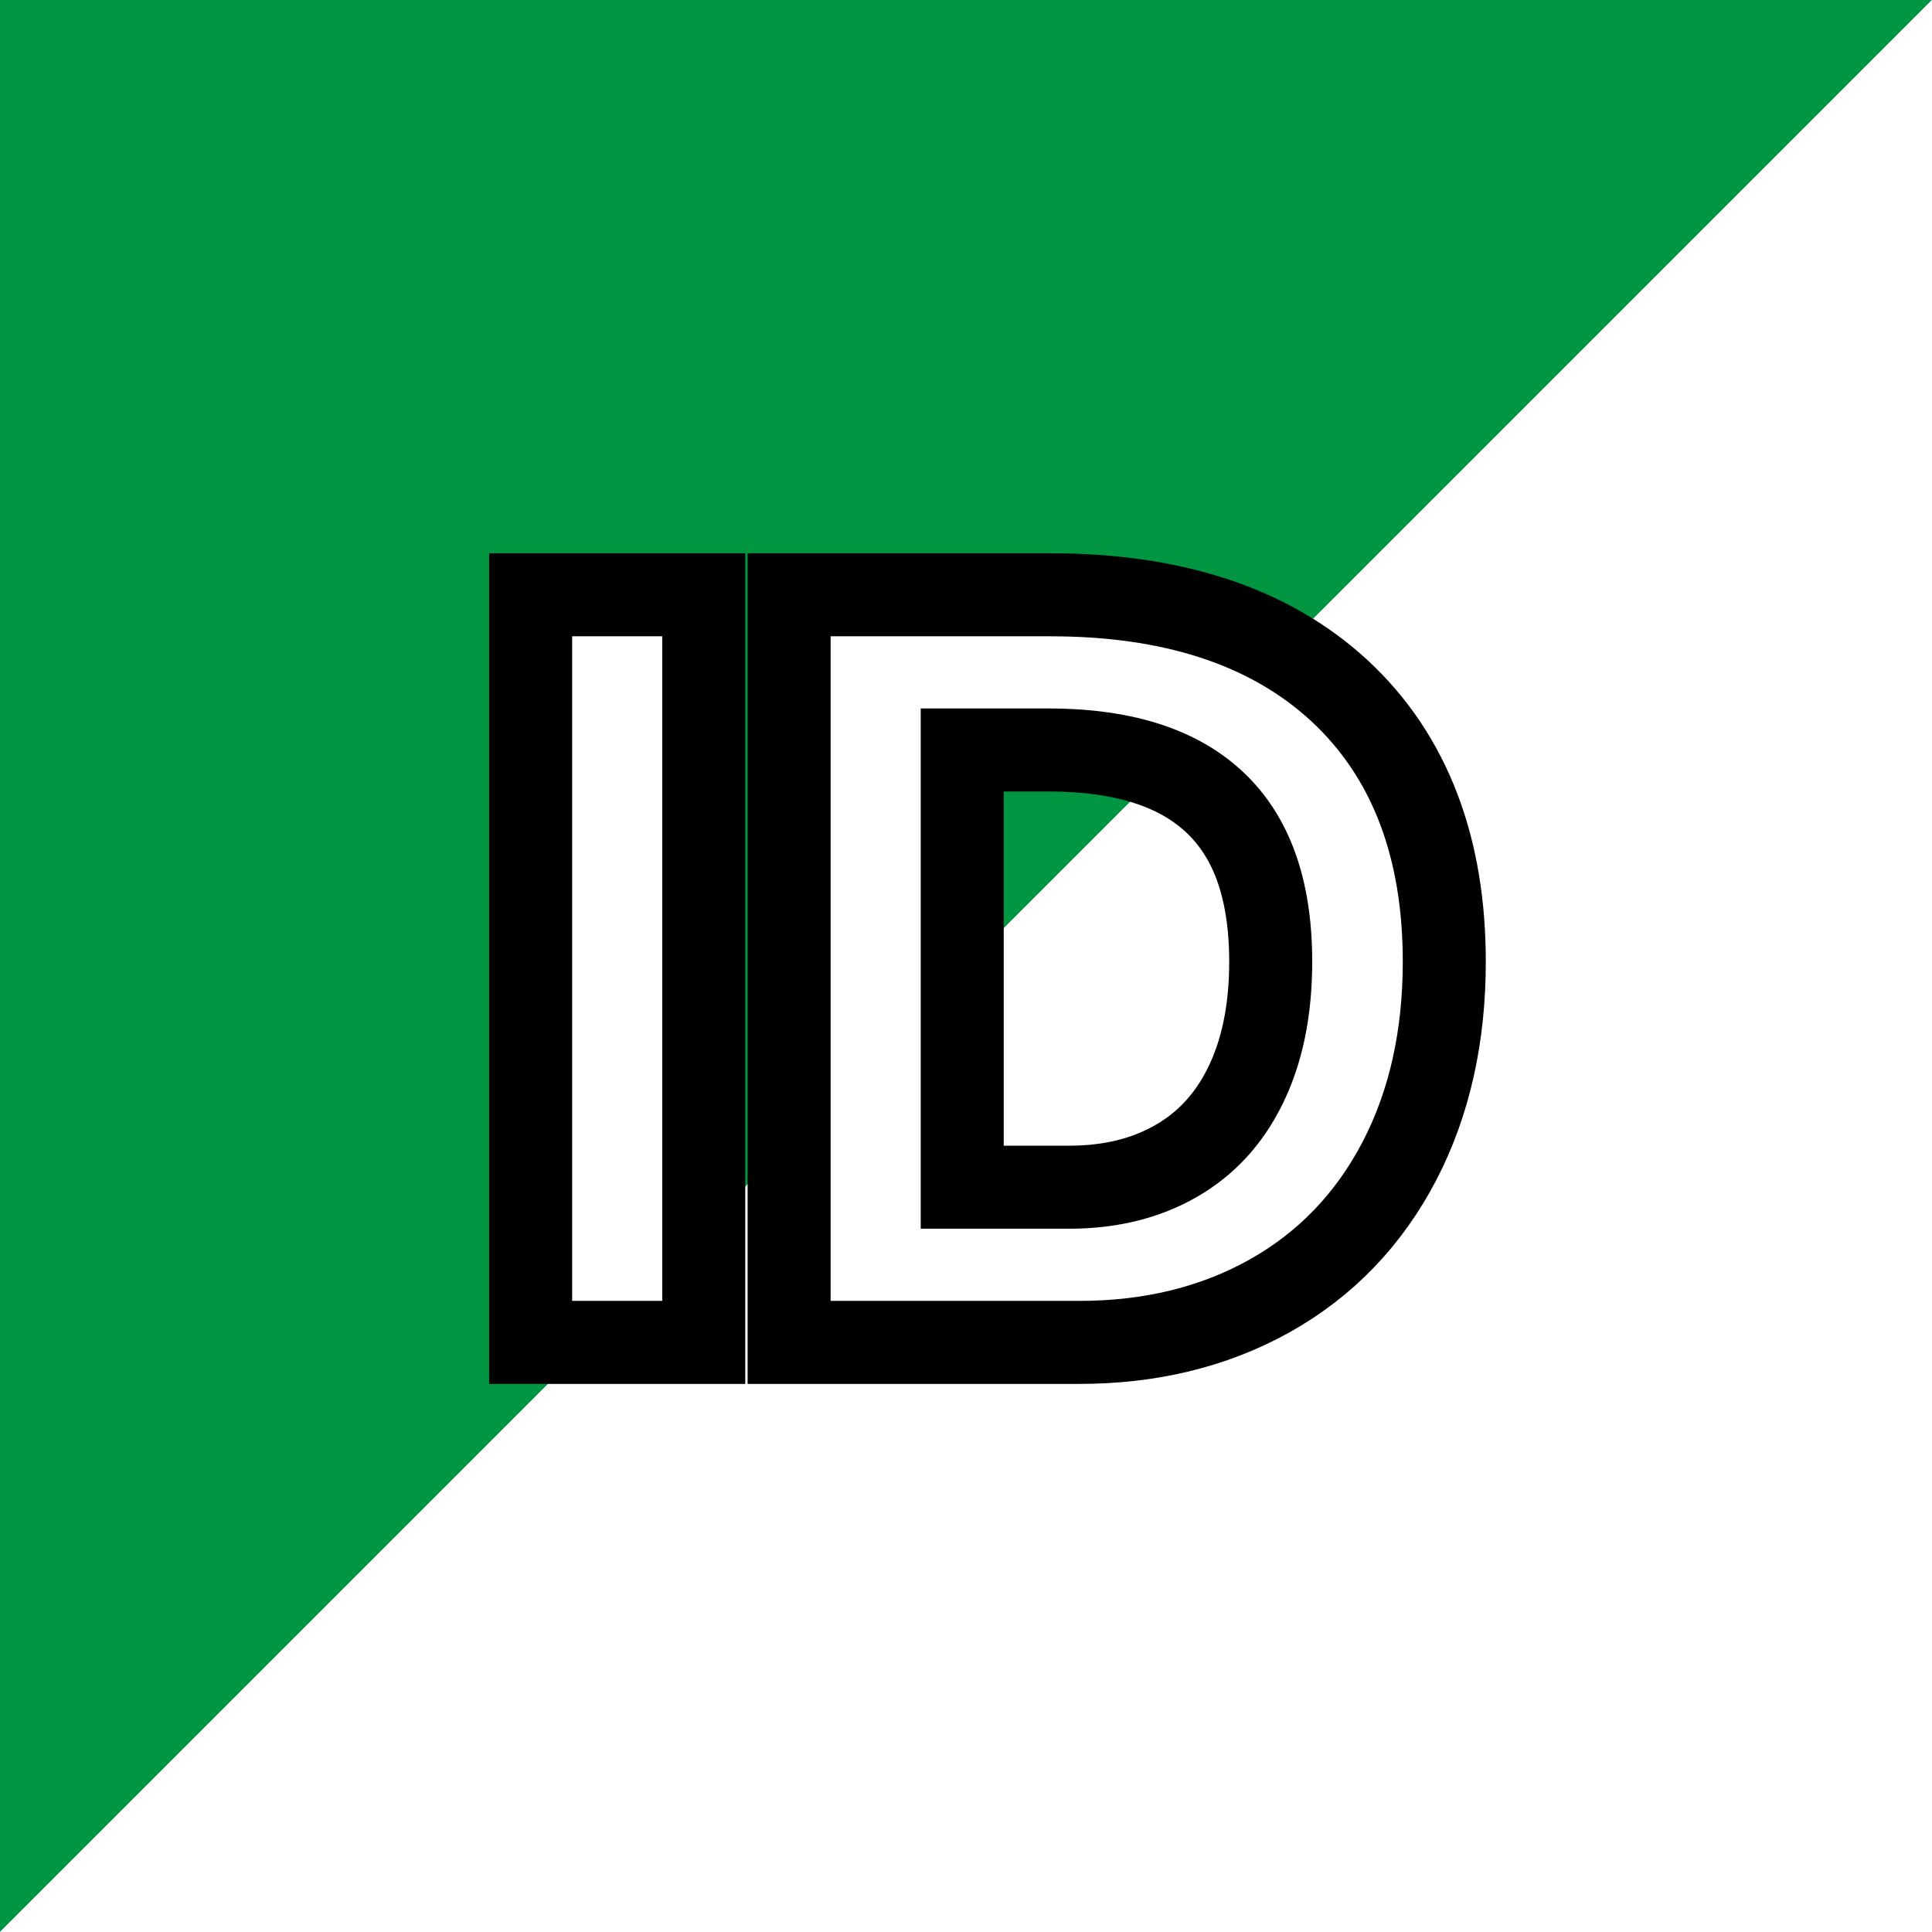
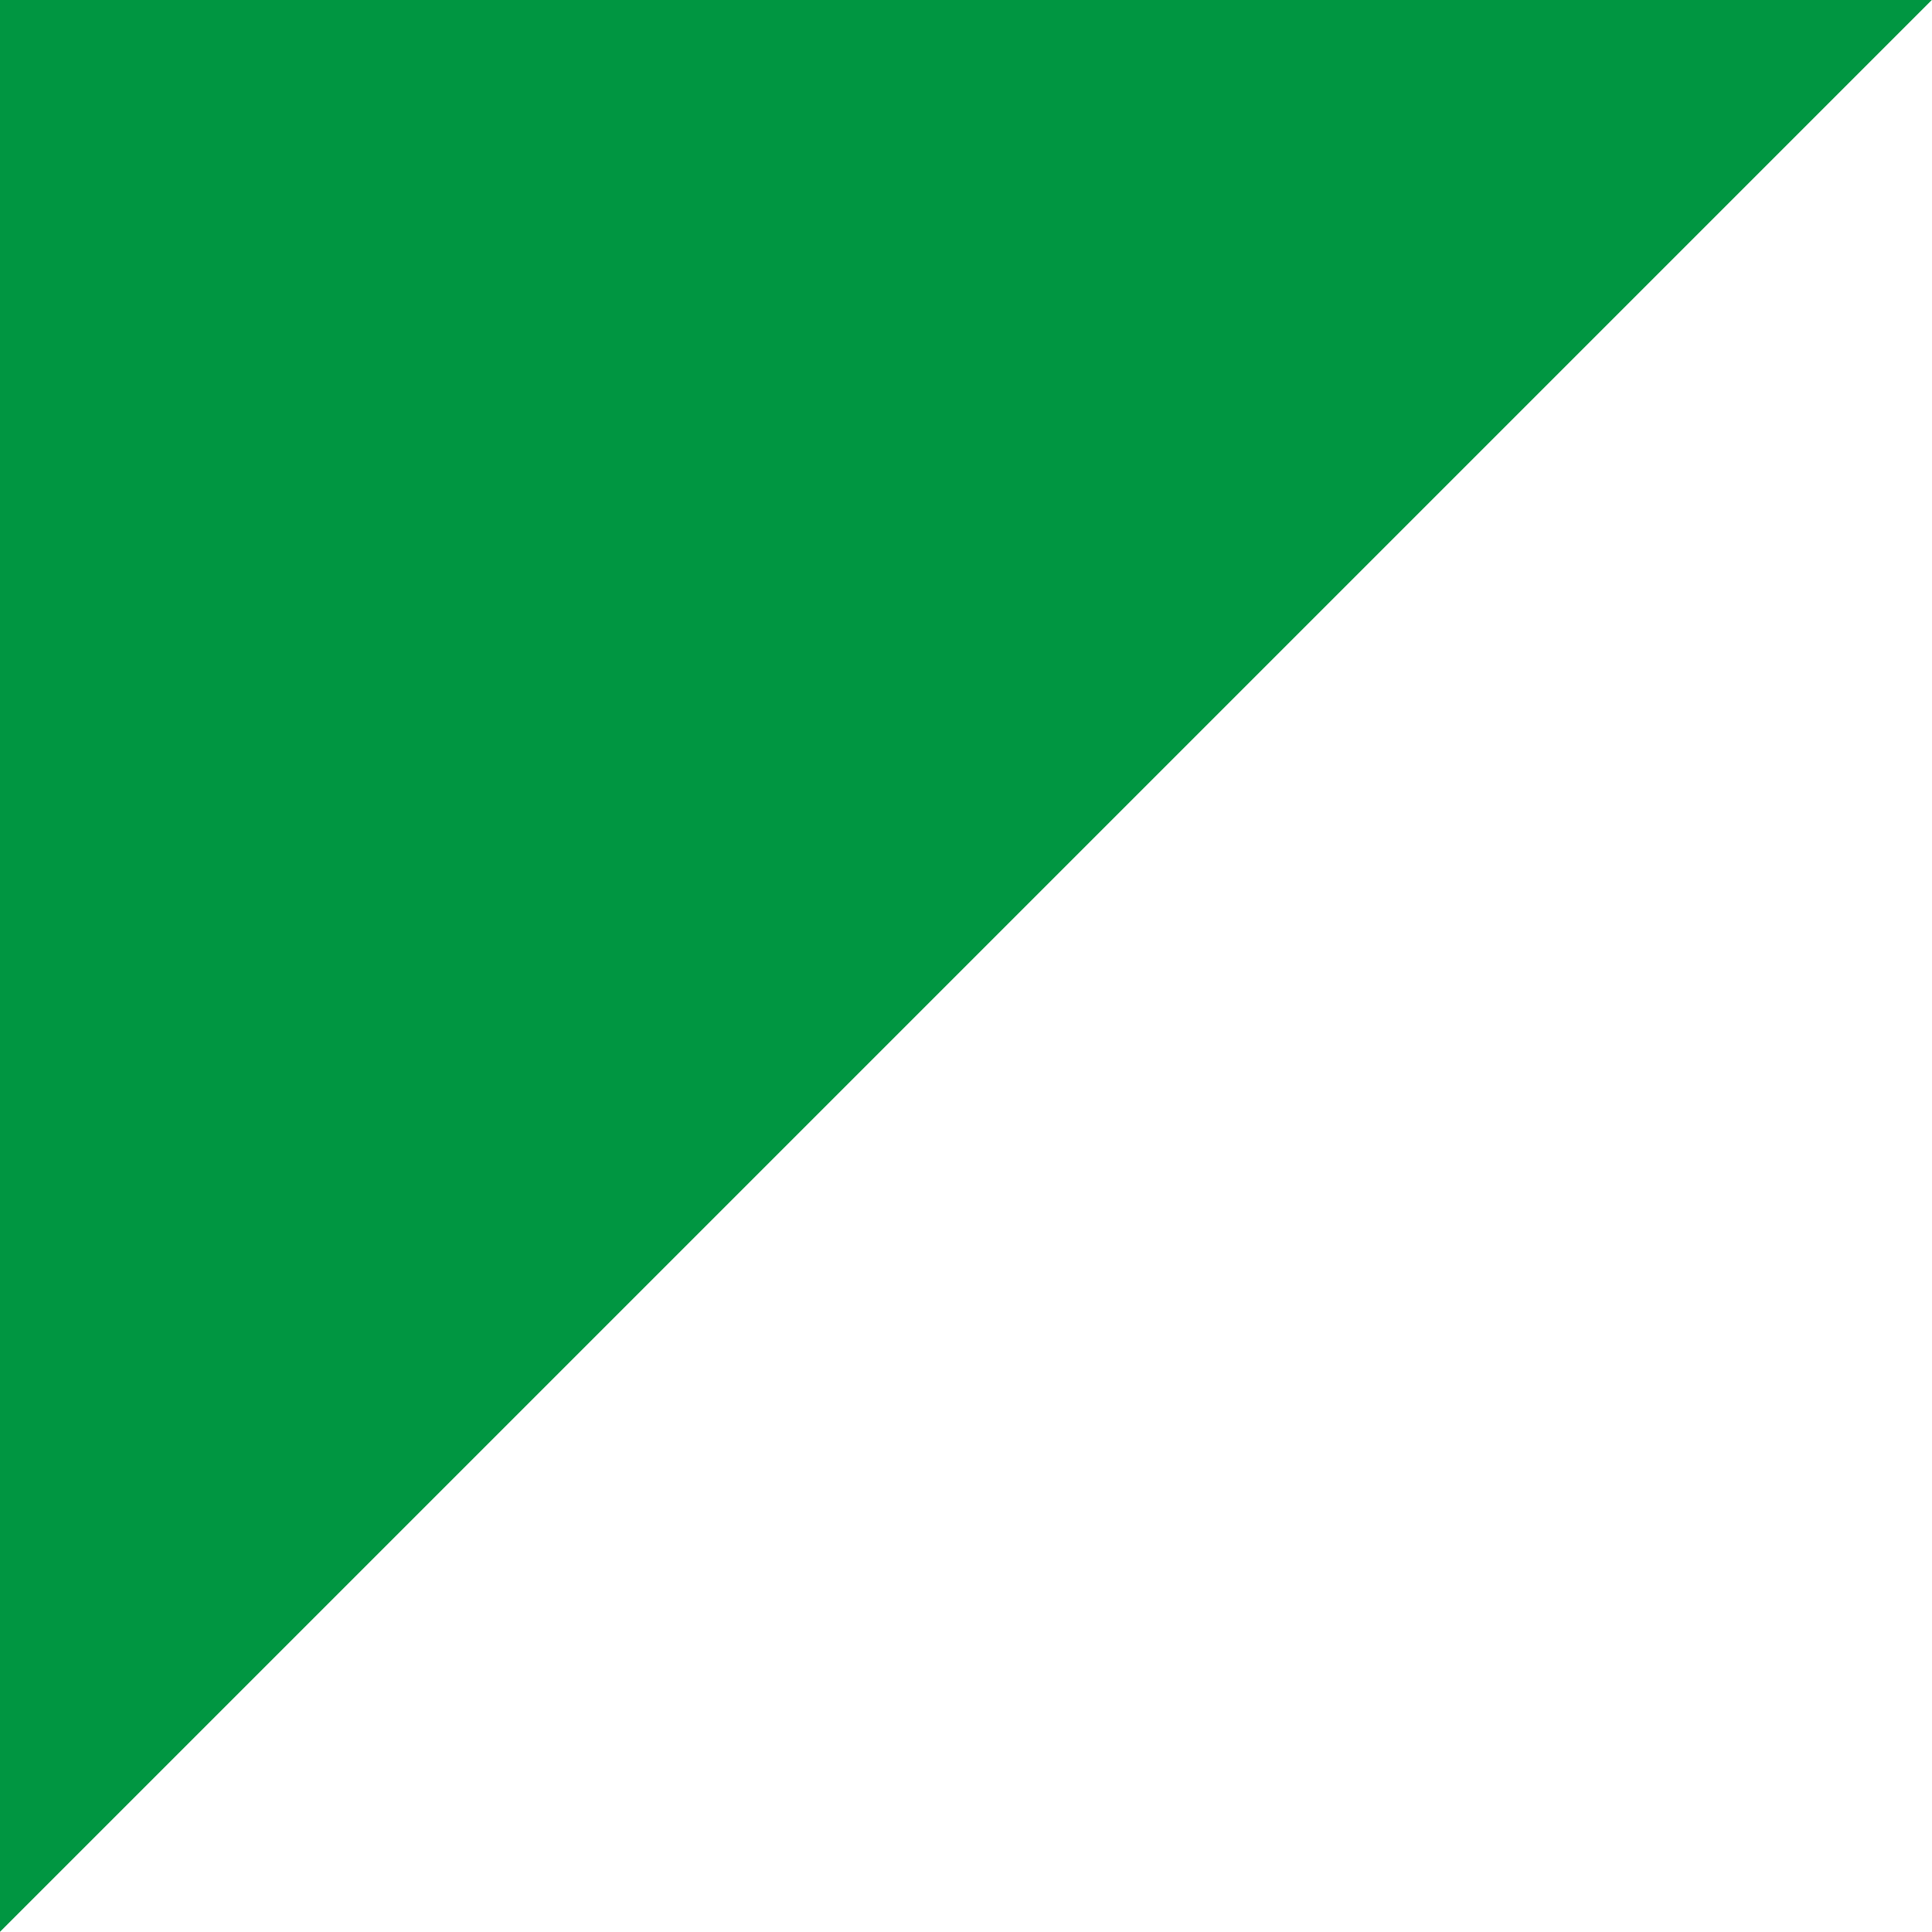
<svg xmlns="http://www.w3.org/2000/svg" width="128" height="128">
  <g fill="none" fill-rule="evenodd">
    <path fill="#009641" d="M128 0H0v128L128 0z" />
    <path fill="#FFFFFF" d="M128 0v128H0L128 0z" />
-     <text stroke="#000000" stroke-width="11" paint-order="stroke" fill="#FFFFFF" font-family="Arial" font-size="64" text-anchor="middle" dominant-baseline="central">
-       <tspan x="50%" y="50%">ID</tspan>
-     </text>
  </g>
</svg>
